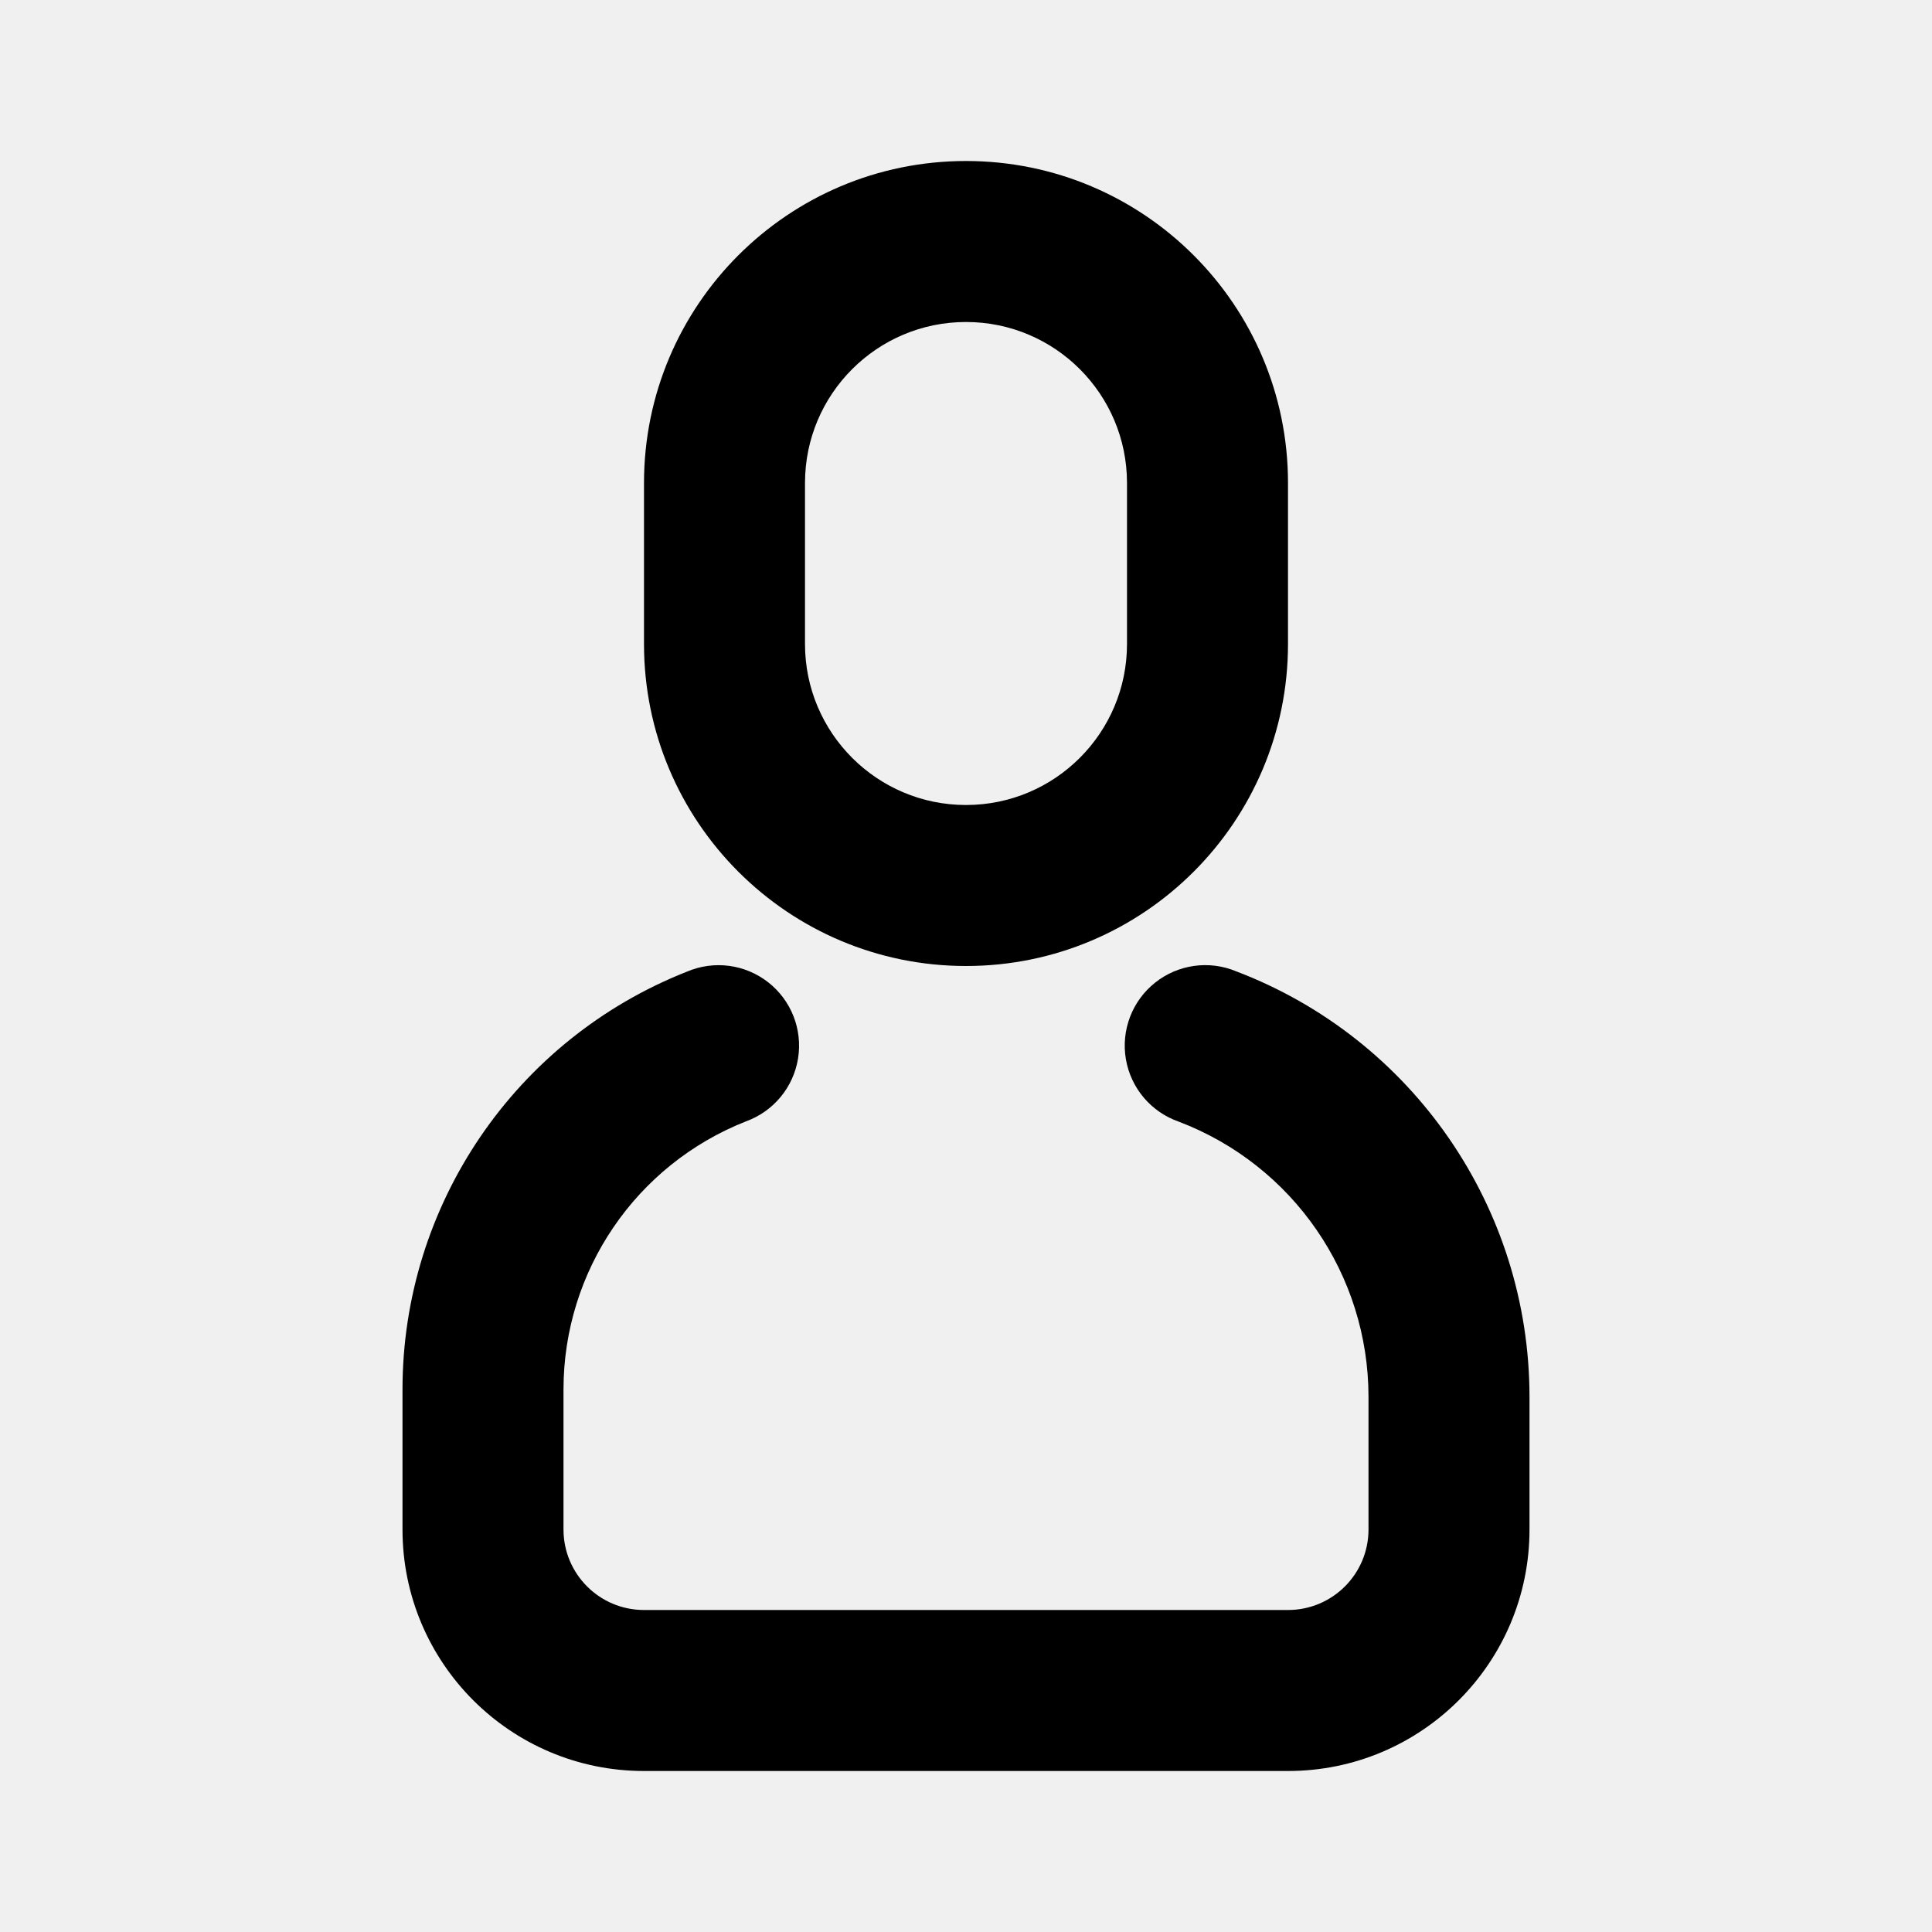
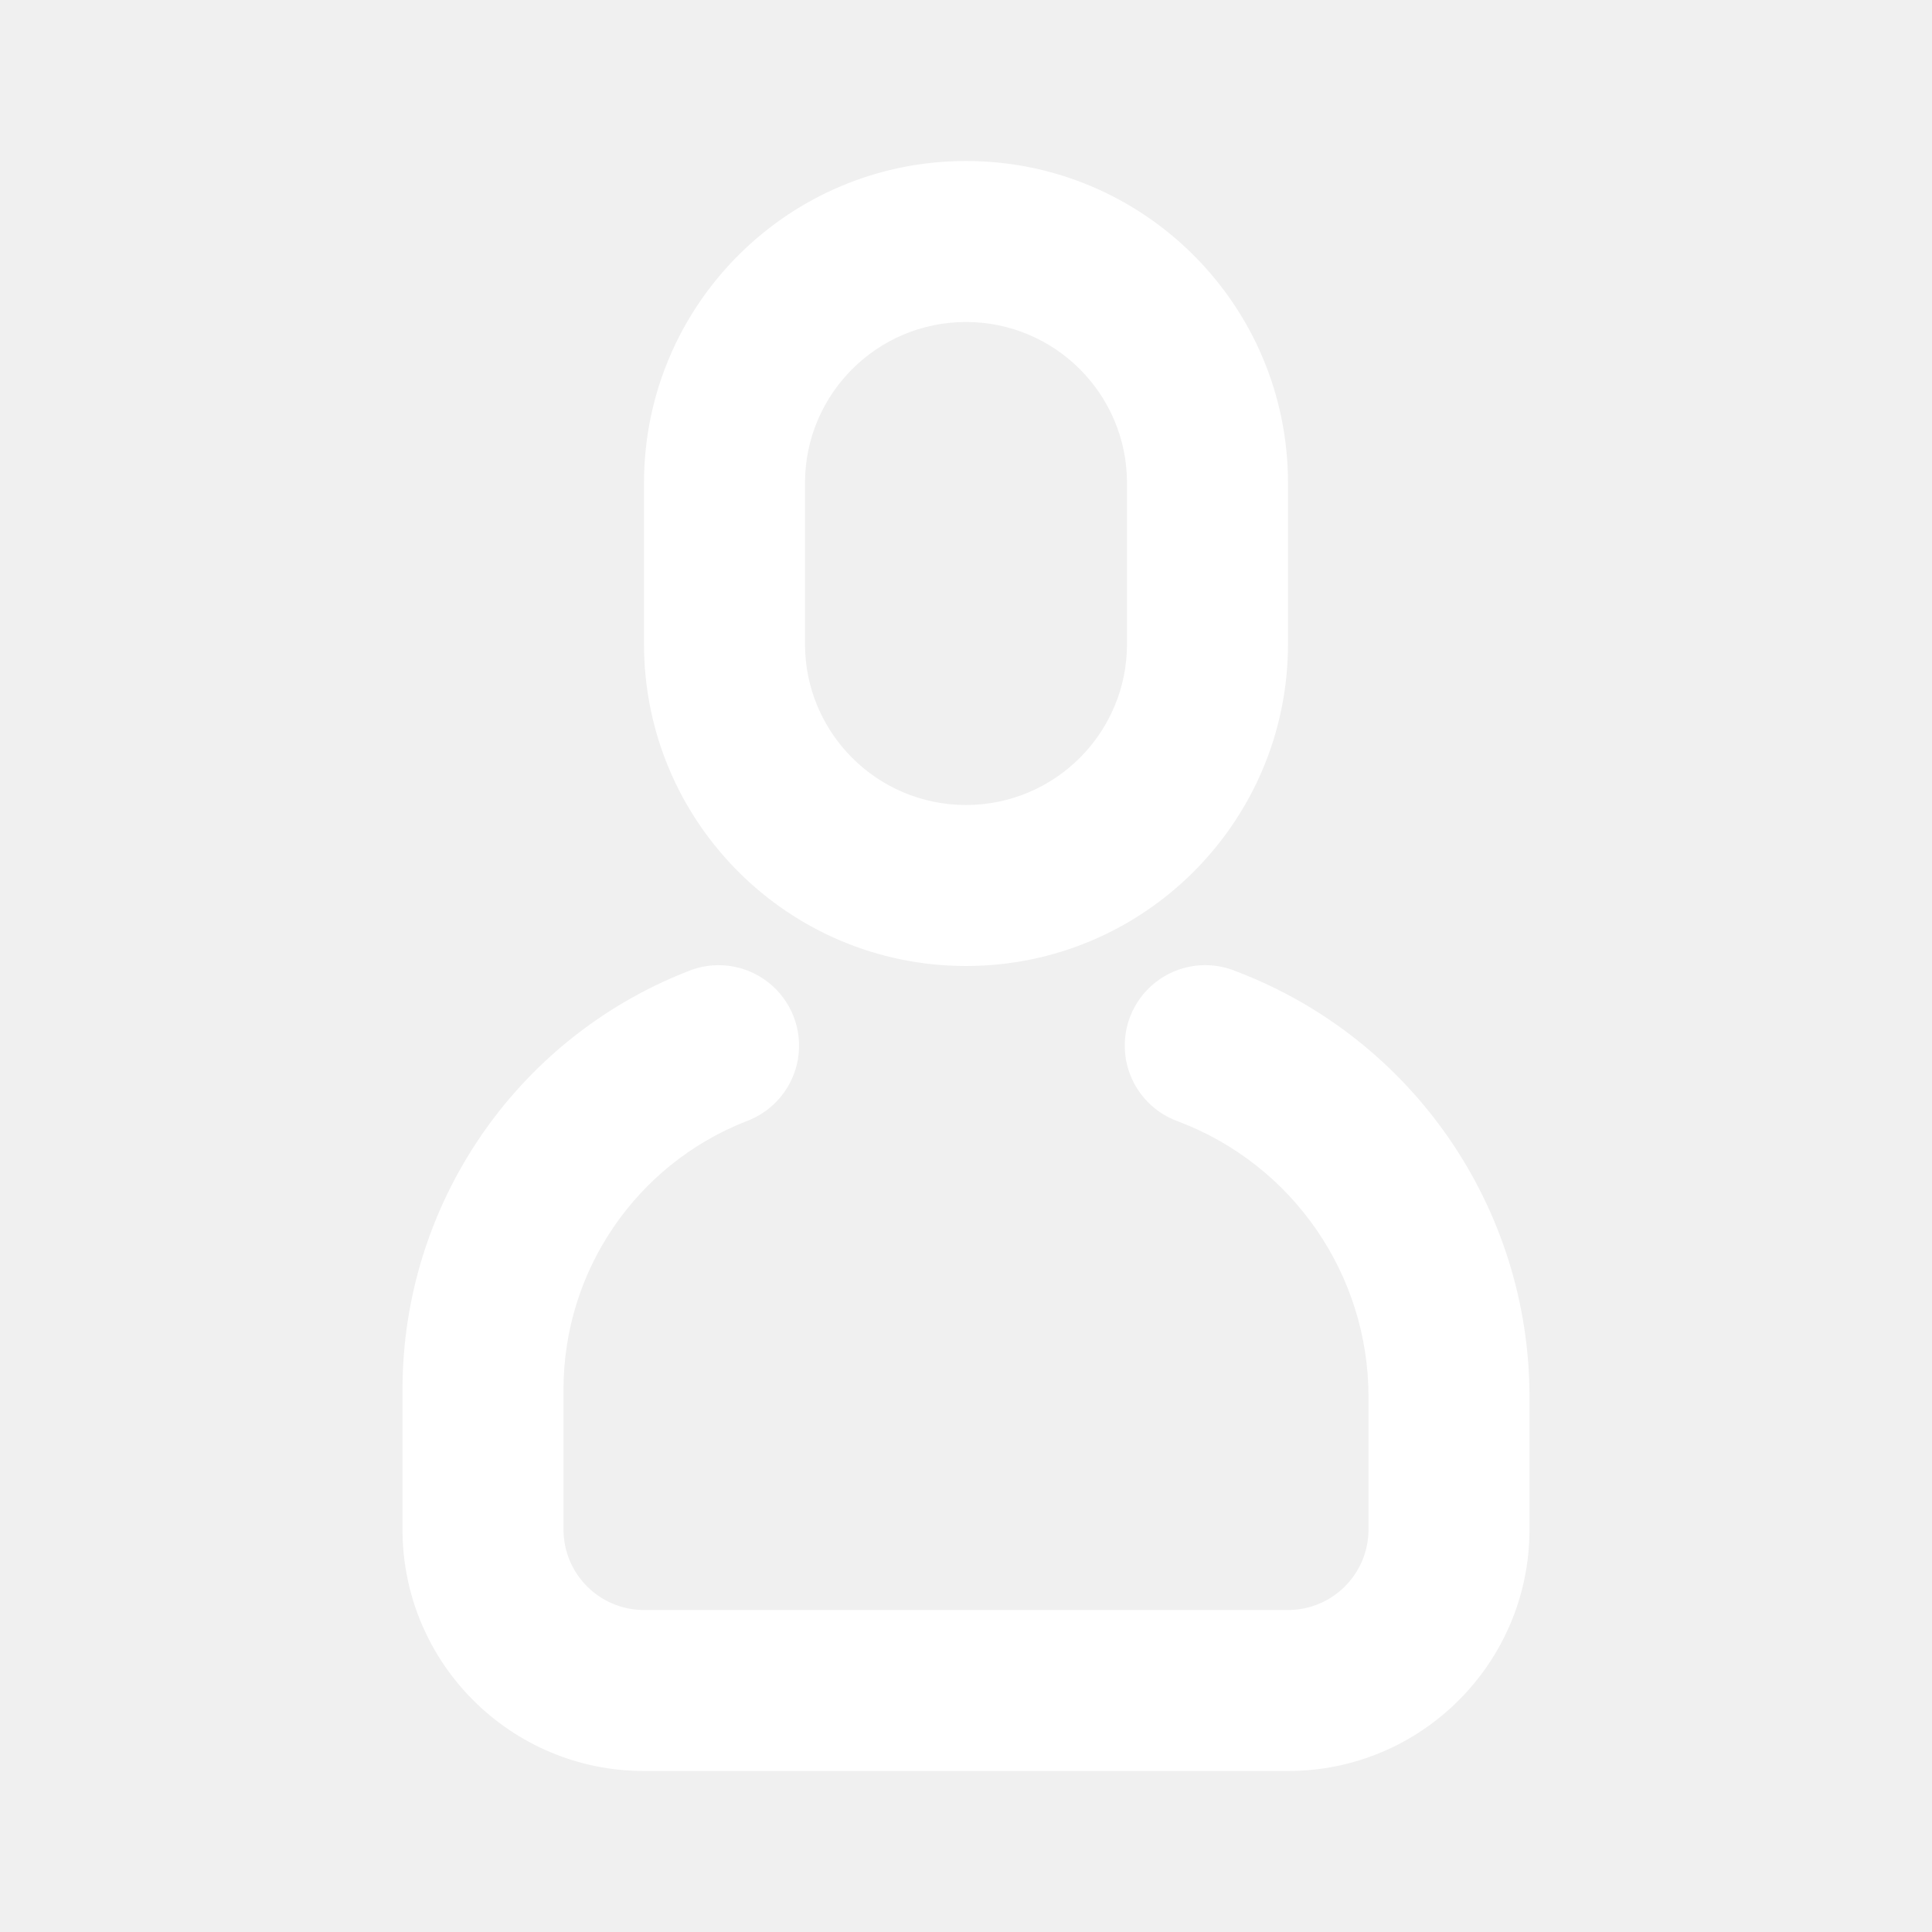
- <svg xmlns="http://www.w3.org/2000/svg" viewBox="-5 -2 24 24" width="24" fill="currentColor">
+ <svg xmlns="http://www.w3.org/2000/svg" viewBox="-5 -2 24 24" width="24" height="24" fill="white">
  <path d="M3.534 10.07a1 1 0 1 1 .733 1.86A3.579 3.579 0 0 0 2 15.26V17a1 1 0 0 0 1 1h8a1 1 0 0 0 1-1v-1.647a3.658 3.658 0 0 0-2.356-3.419 1 1 0 1 1 .712-1.868A5.658 5.658 0 0 1 14 15.353V17a3 3 0 0 1-3 3H3a3 3 0 0 1-3-3v-1.74a5.579 5.579 0 0 1 3.534-5.19zM7 0a4 4 0 0 1 4 4v2a4 4 0 1 1-8 0V4a4 4 0 0 1 4-4zm0 2a2 2 0 0 0-2 2v2a2 2 0 1 0 4 0V4a2 2 0 0 0-2-2z" />
</svg>
